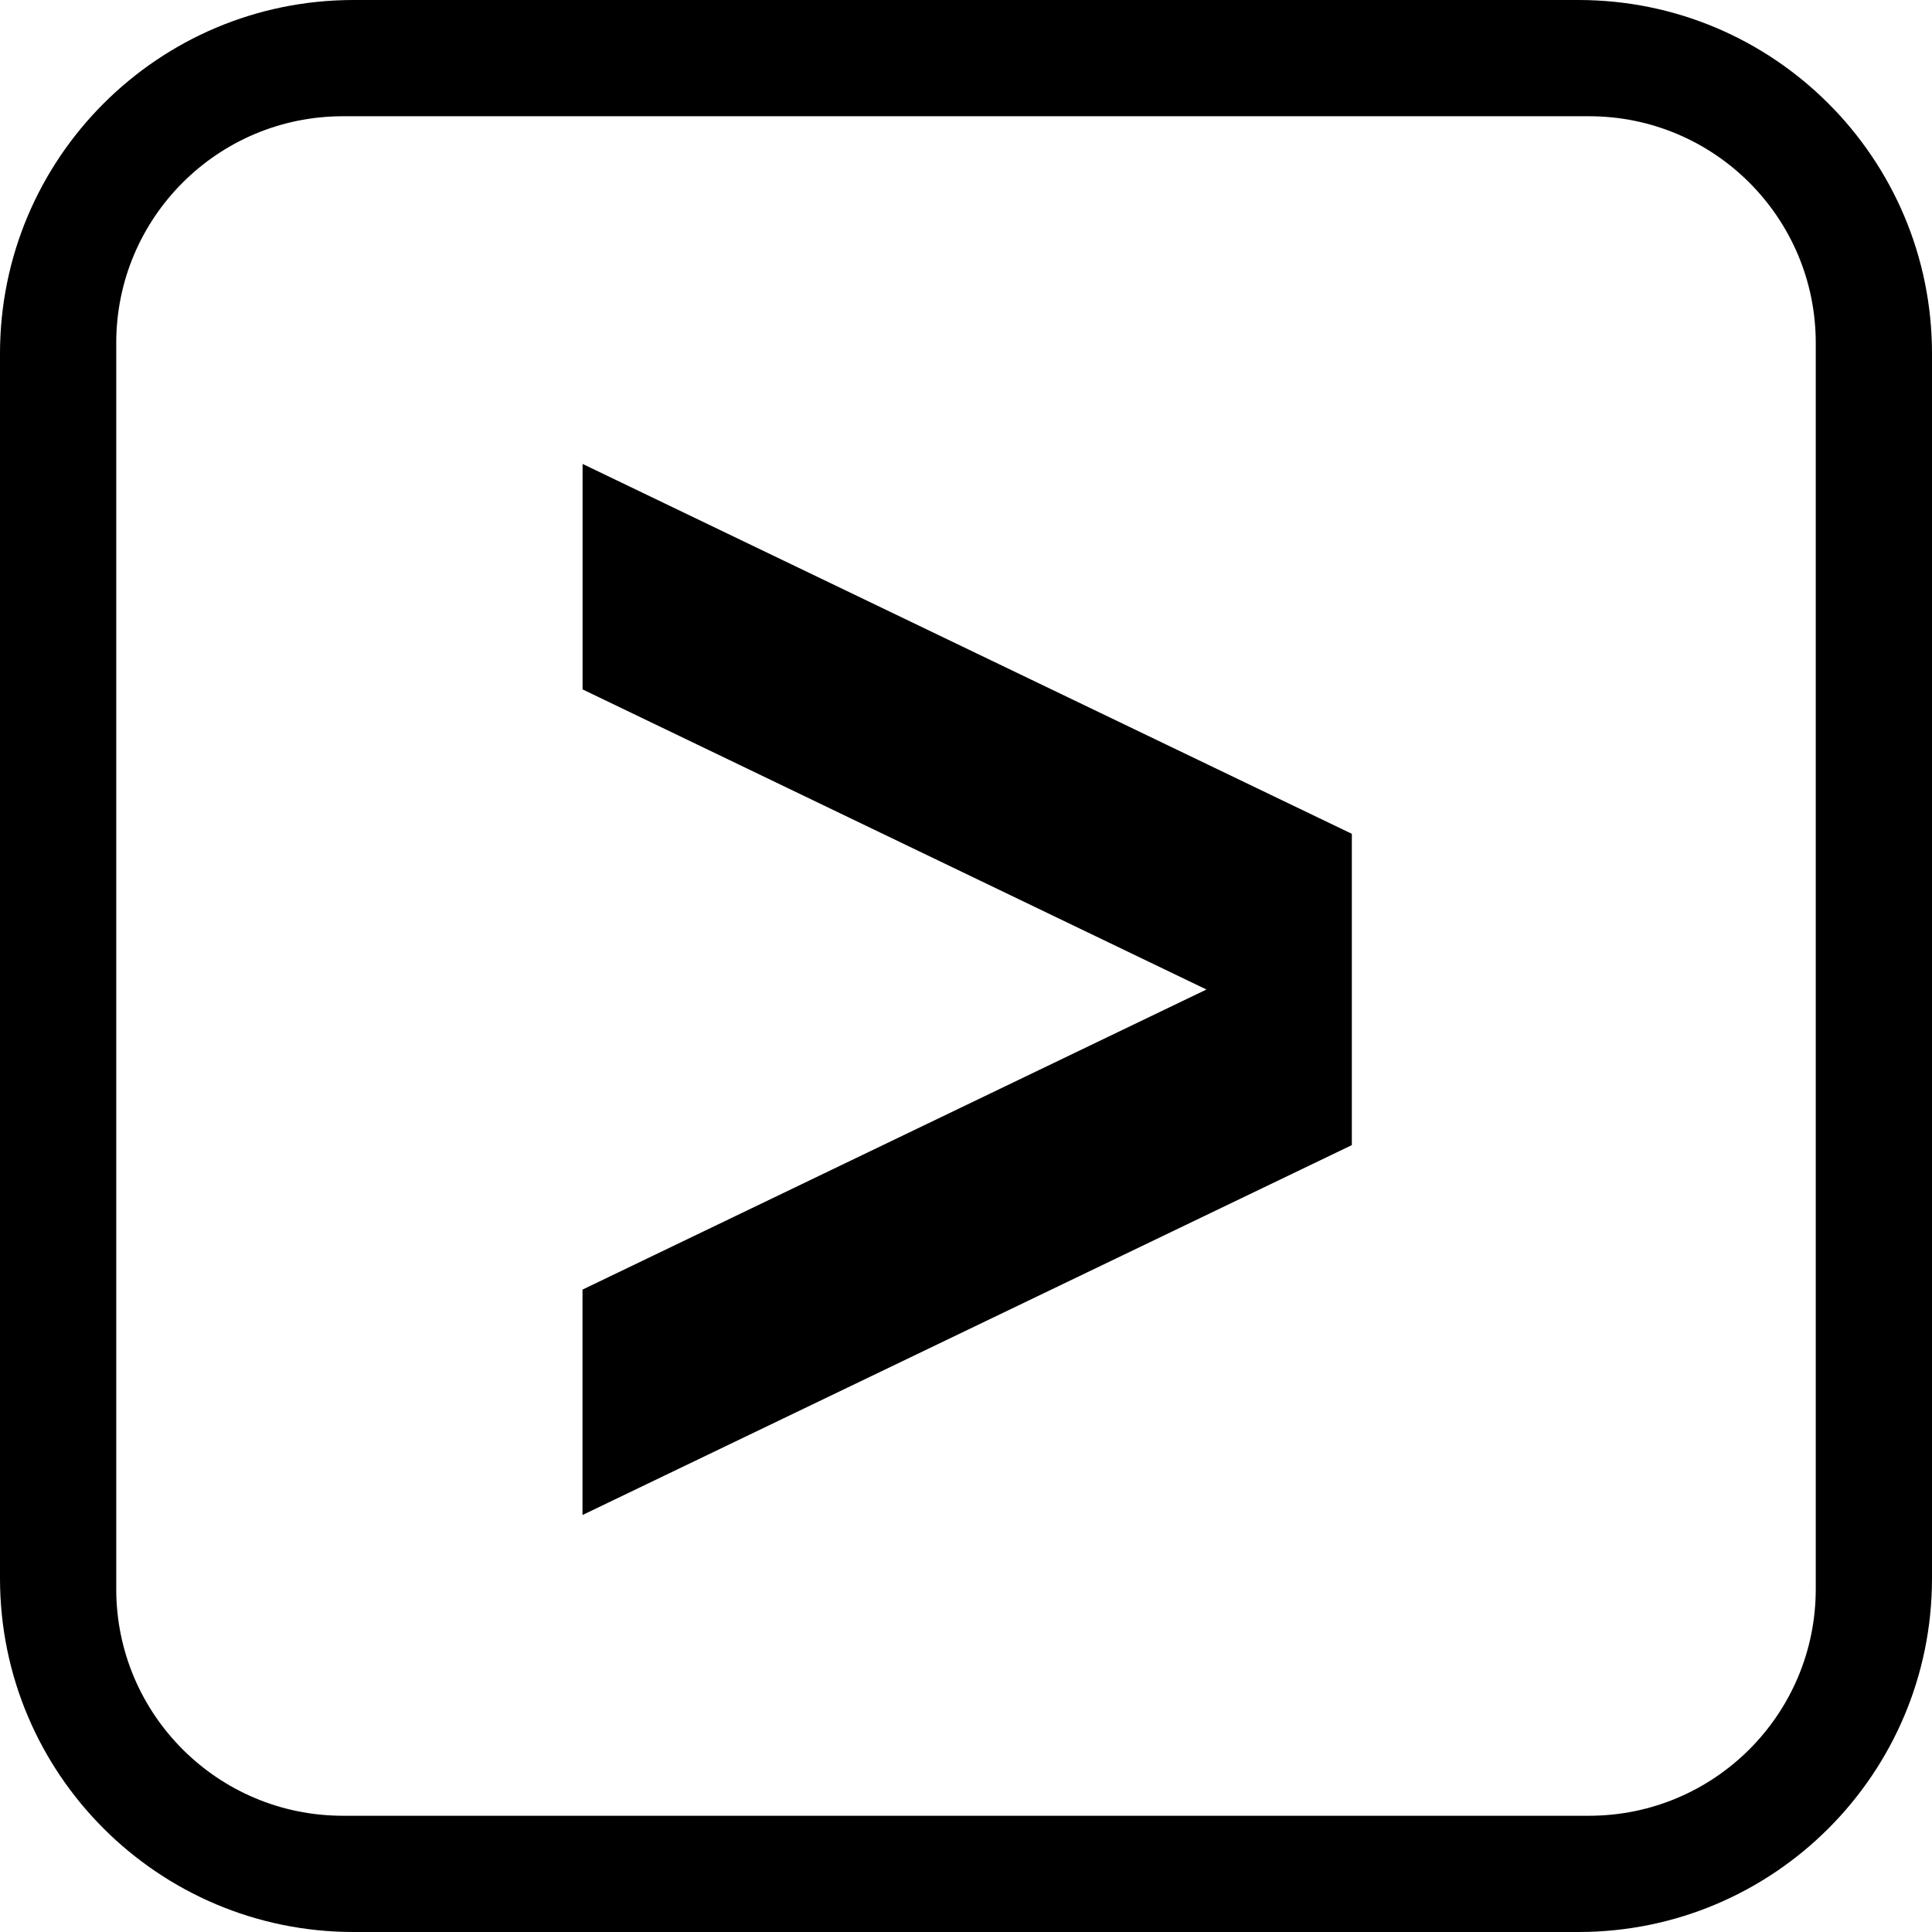
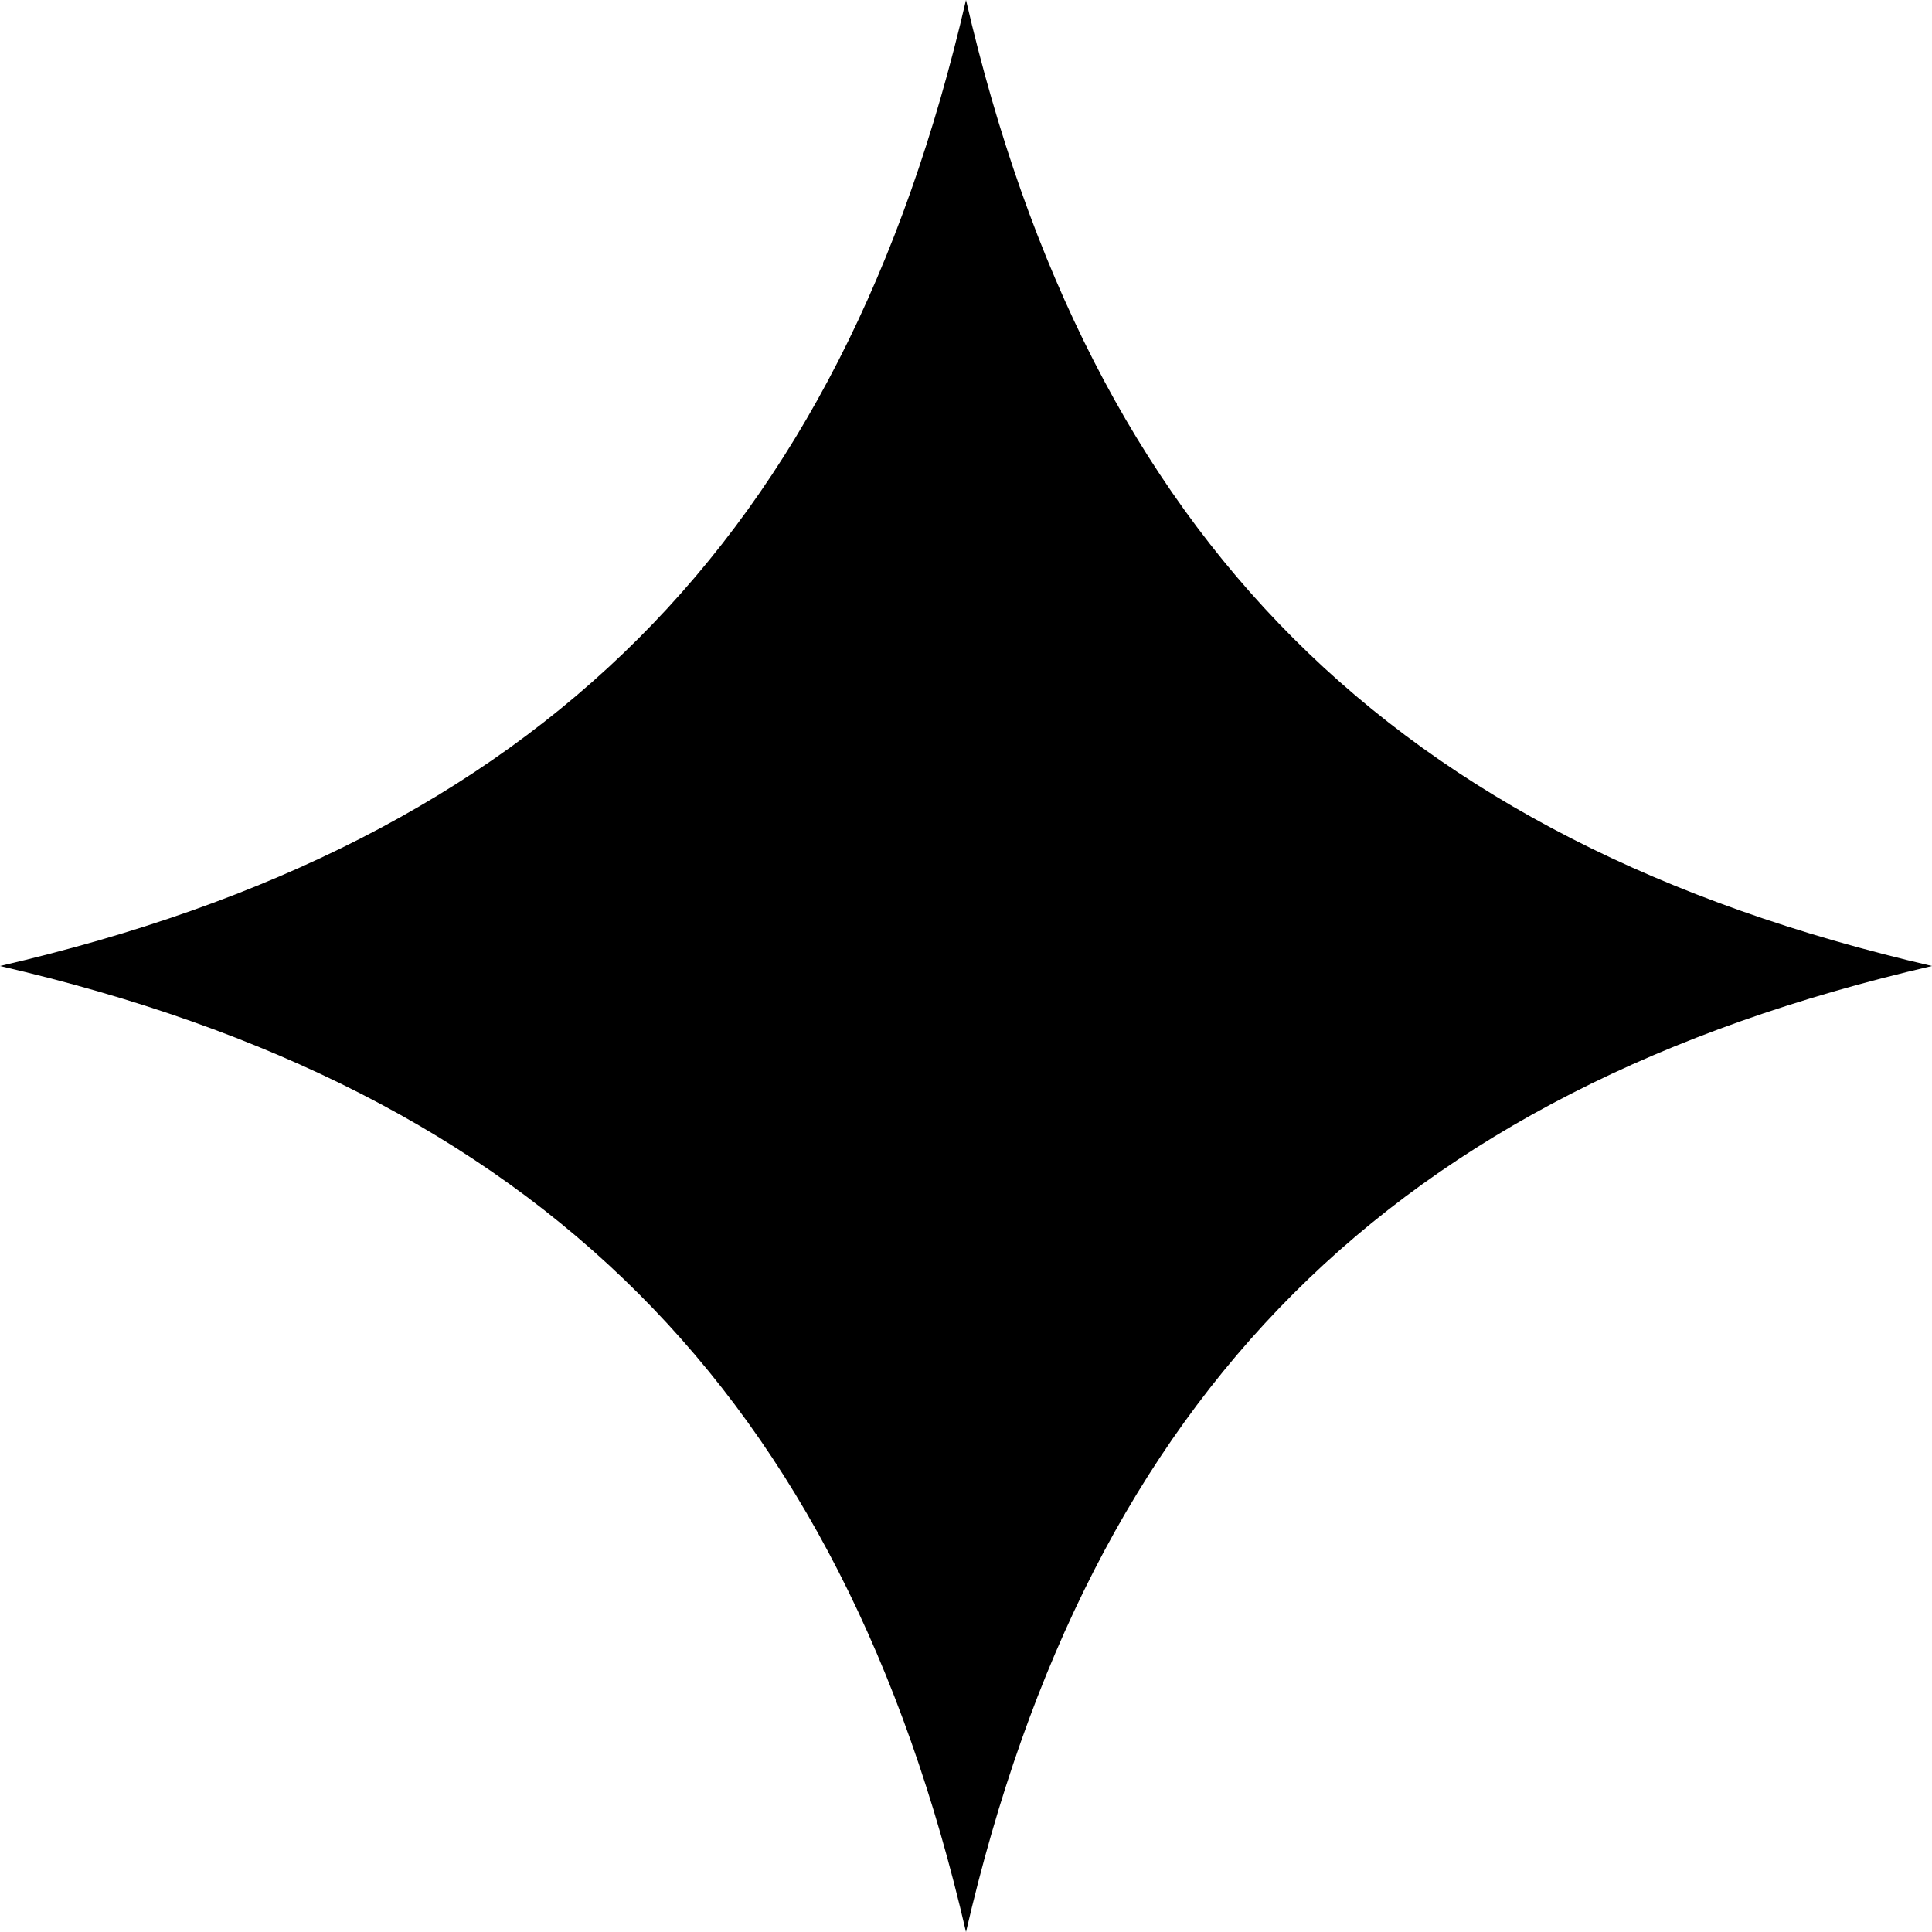
- <svg xmlns="http://www.w3.org/2000/svg" viewBox="0 0 24 24" fill="currentColor" fill-rule="evenodd">
-   <path d="M16.793 10.358v3.867L7.236 18.82v-2.8l7.751-3.728-7.75-3.728V5.763l9.556 4.595z" />
-   <path d="M19.608 0A4.392 4.392 0 0124 4.392v15.216A4.392 4.392 0 0119.608 24H4.392A4.392 4.392 0 010 19.608V4.392A4.392 4.392 0 014.392 0h15.216zM4.26 1.444A2.816 2.816 0 001.444 4.26v15.48a2.816 2.816 0 002.816 2.816h15.48a2.816 2.816 0 002.816-2.816V4.26a2.816 2.816 0 00-2.816-2.816H4.26z" />
+ <svg xmlns="http://www.w3.org/2000/svg" viewBox="0 0 24 24" fill="currentColor" aria-hidden="true">
+   <path d="M12 0c1.55 6.7 5.3 10.45 12 12-6.7 1.55-10.45 5.3-12 12C10.45 17.3 6.7 13.55 0 12 6.7 10.45 10.45 6.7 12 0Z" />
</svg>
